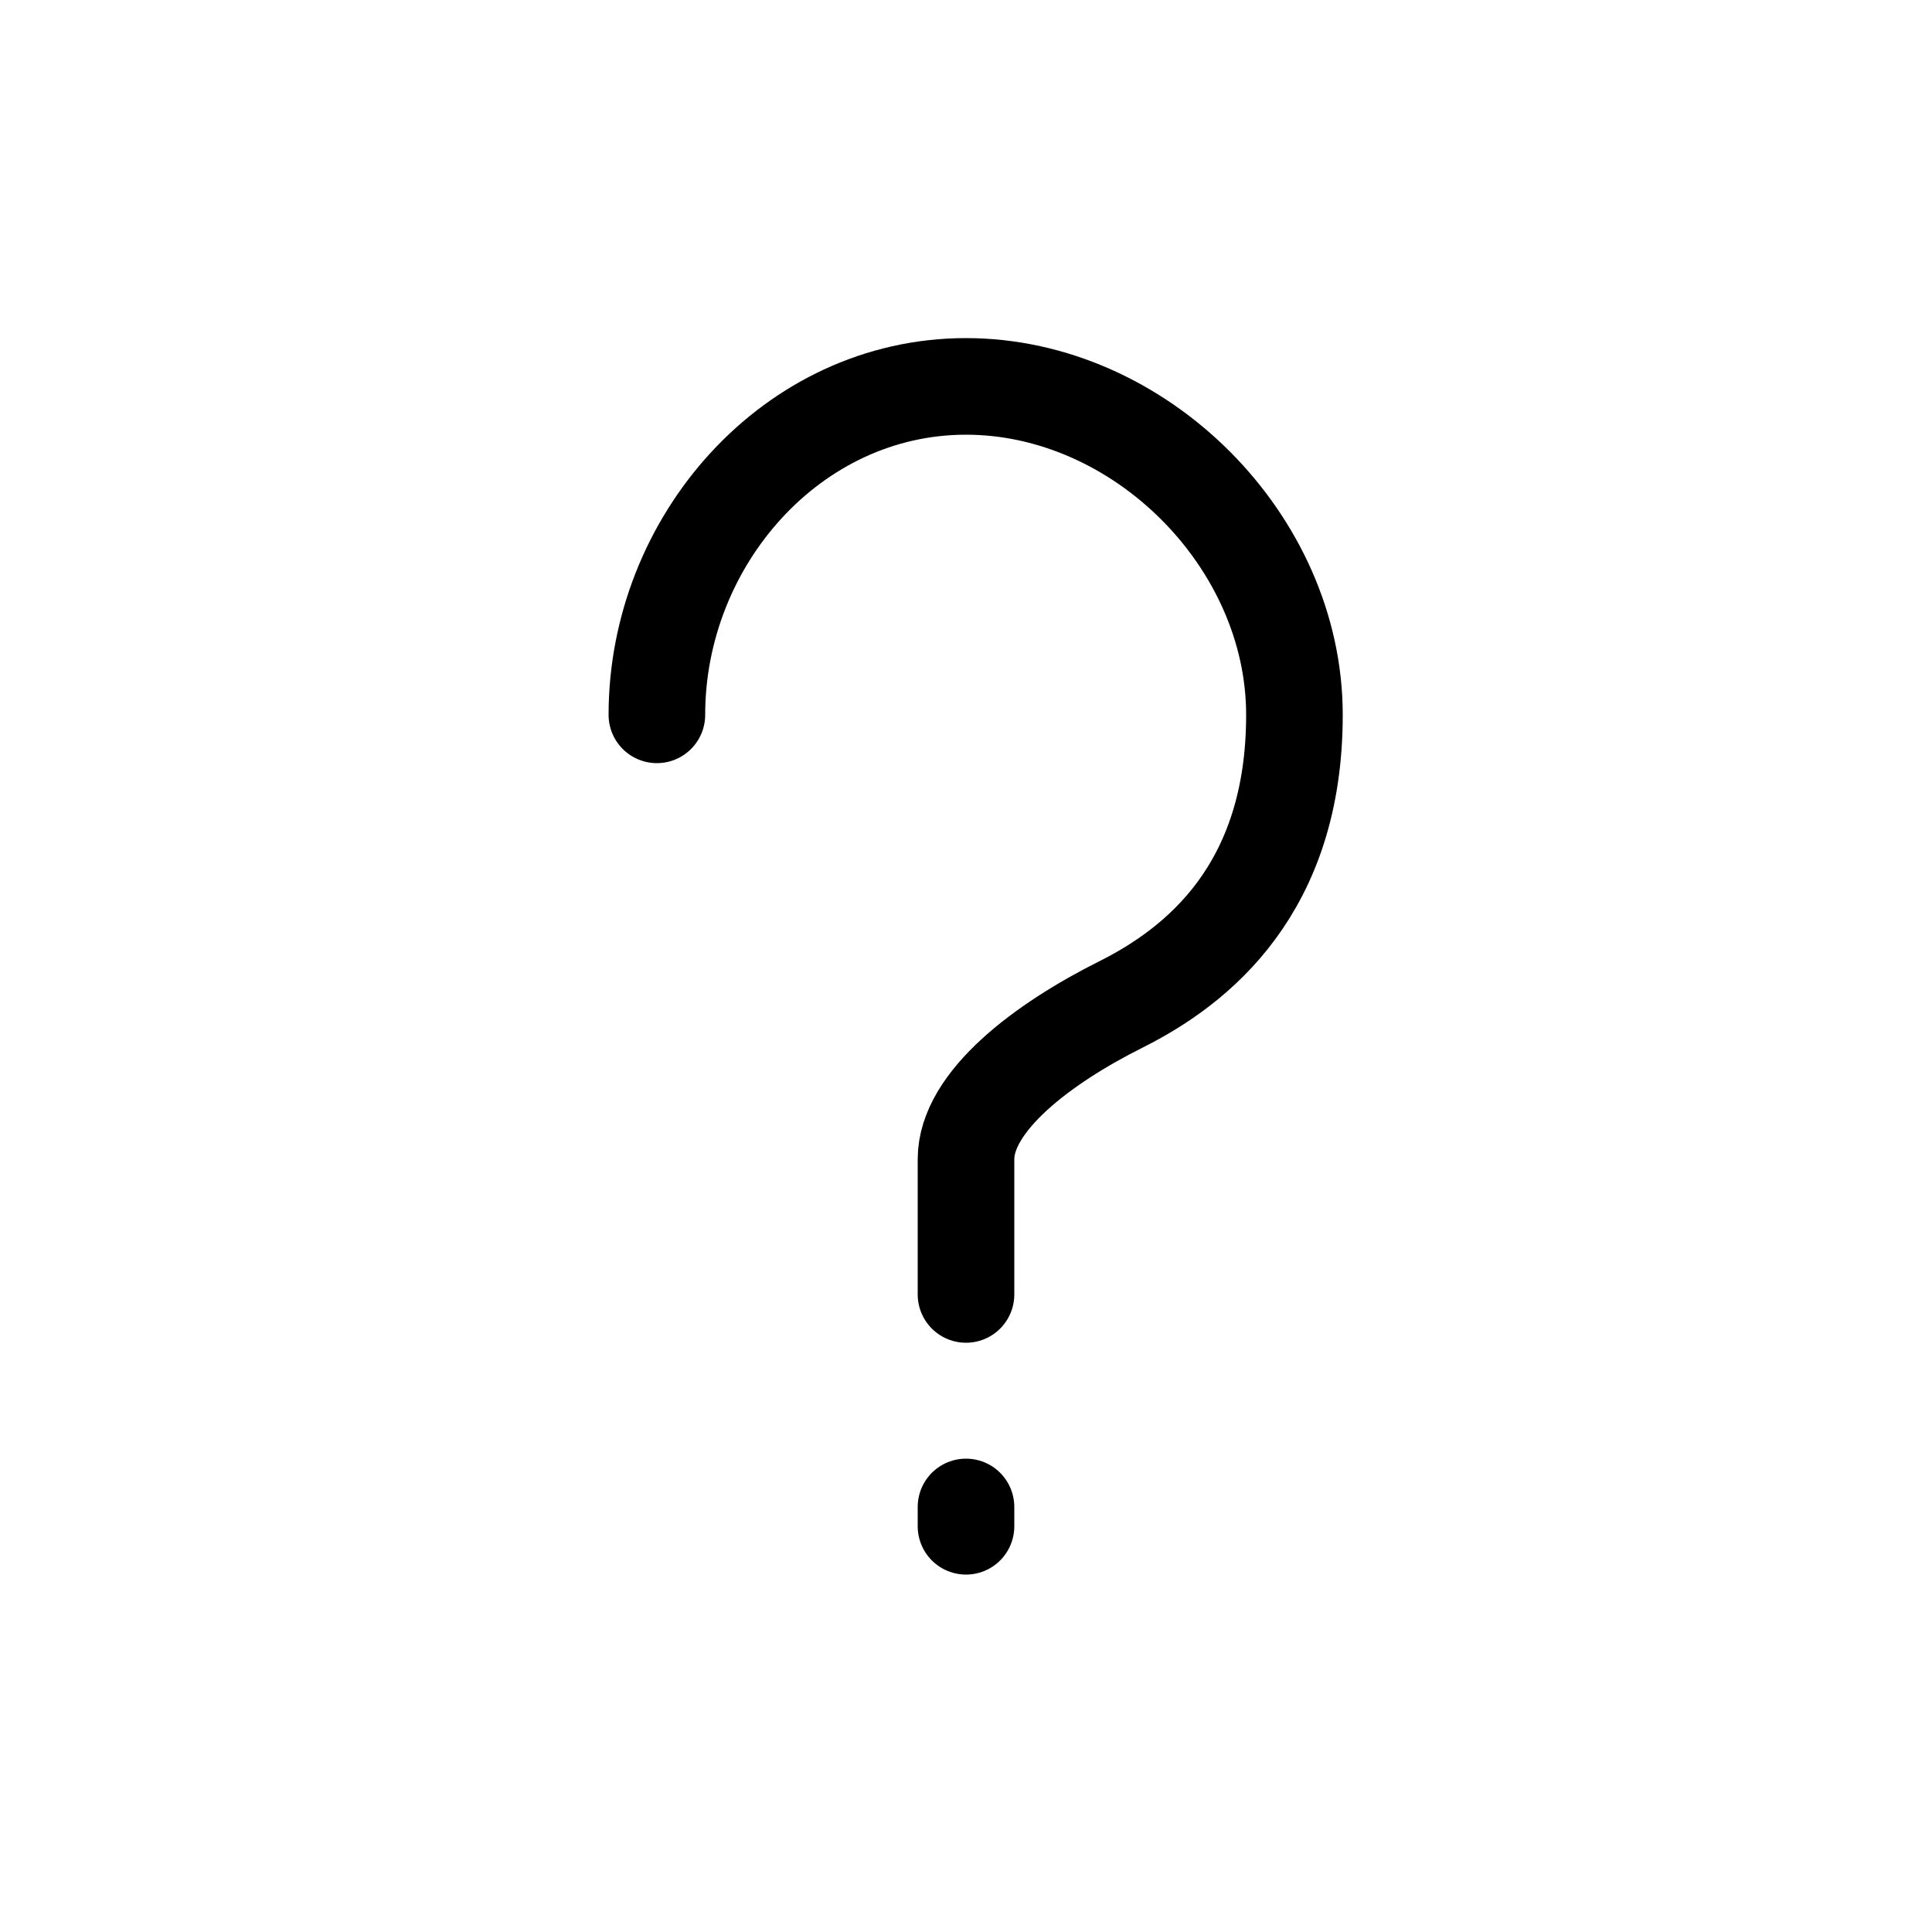
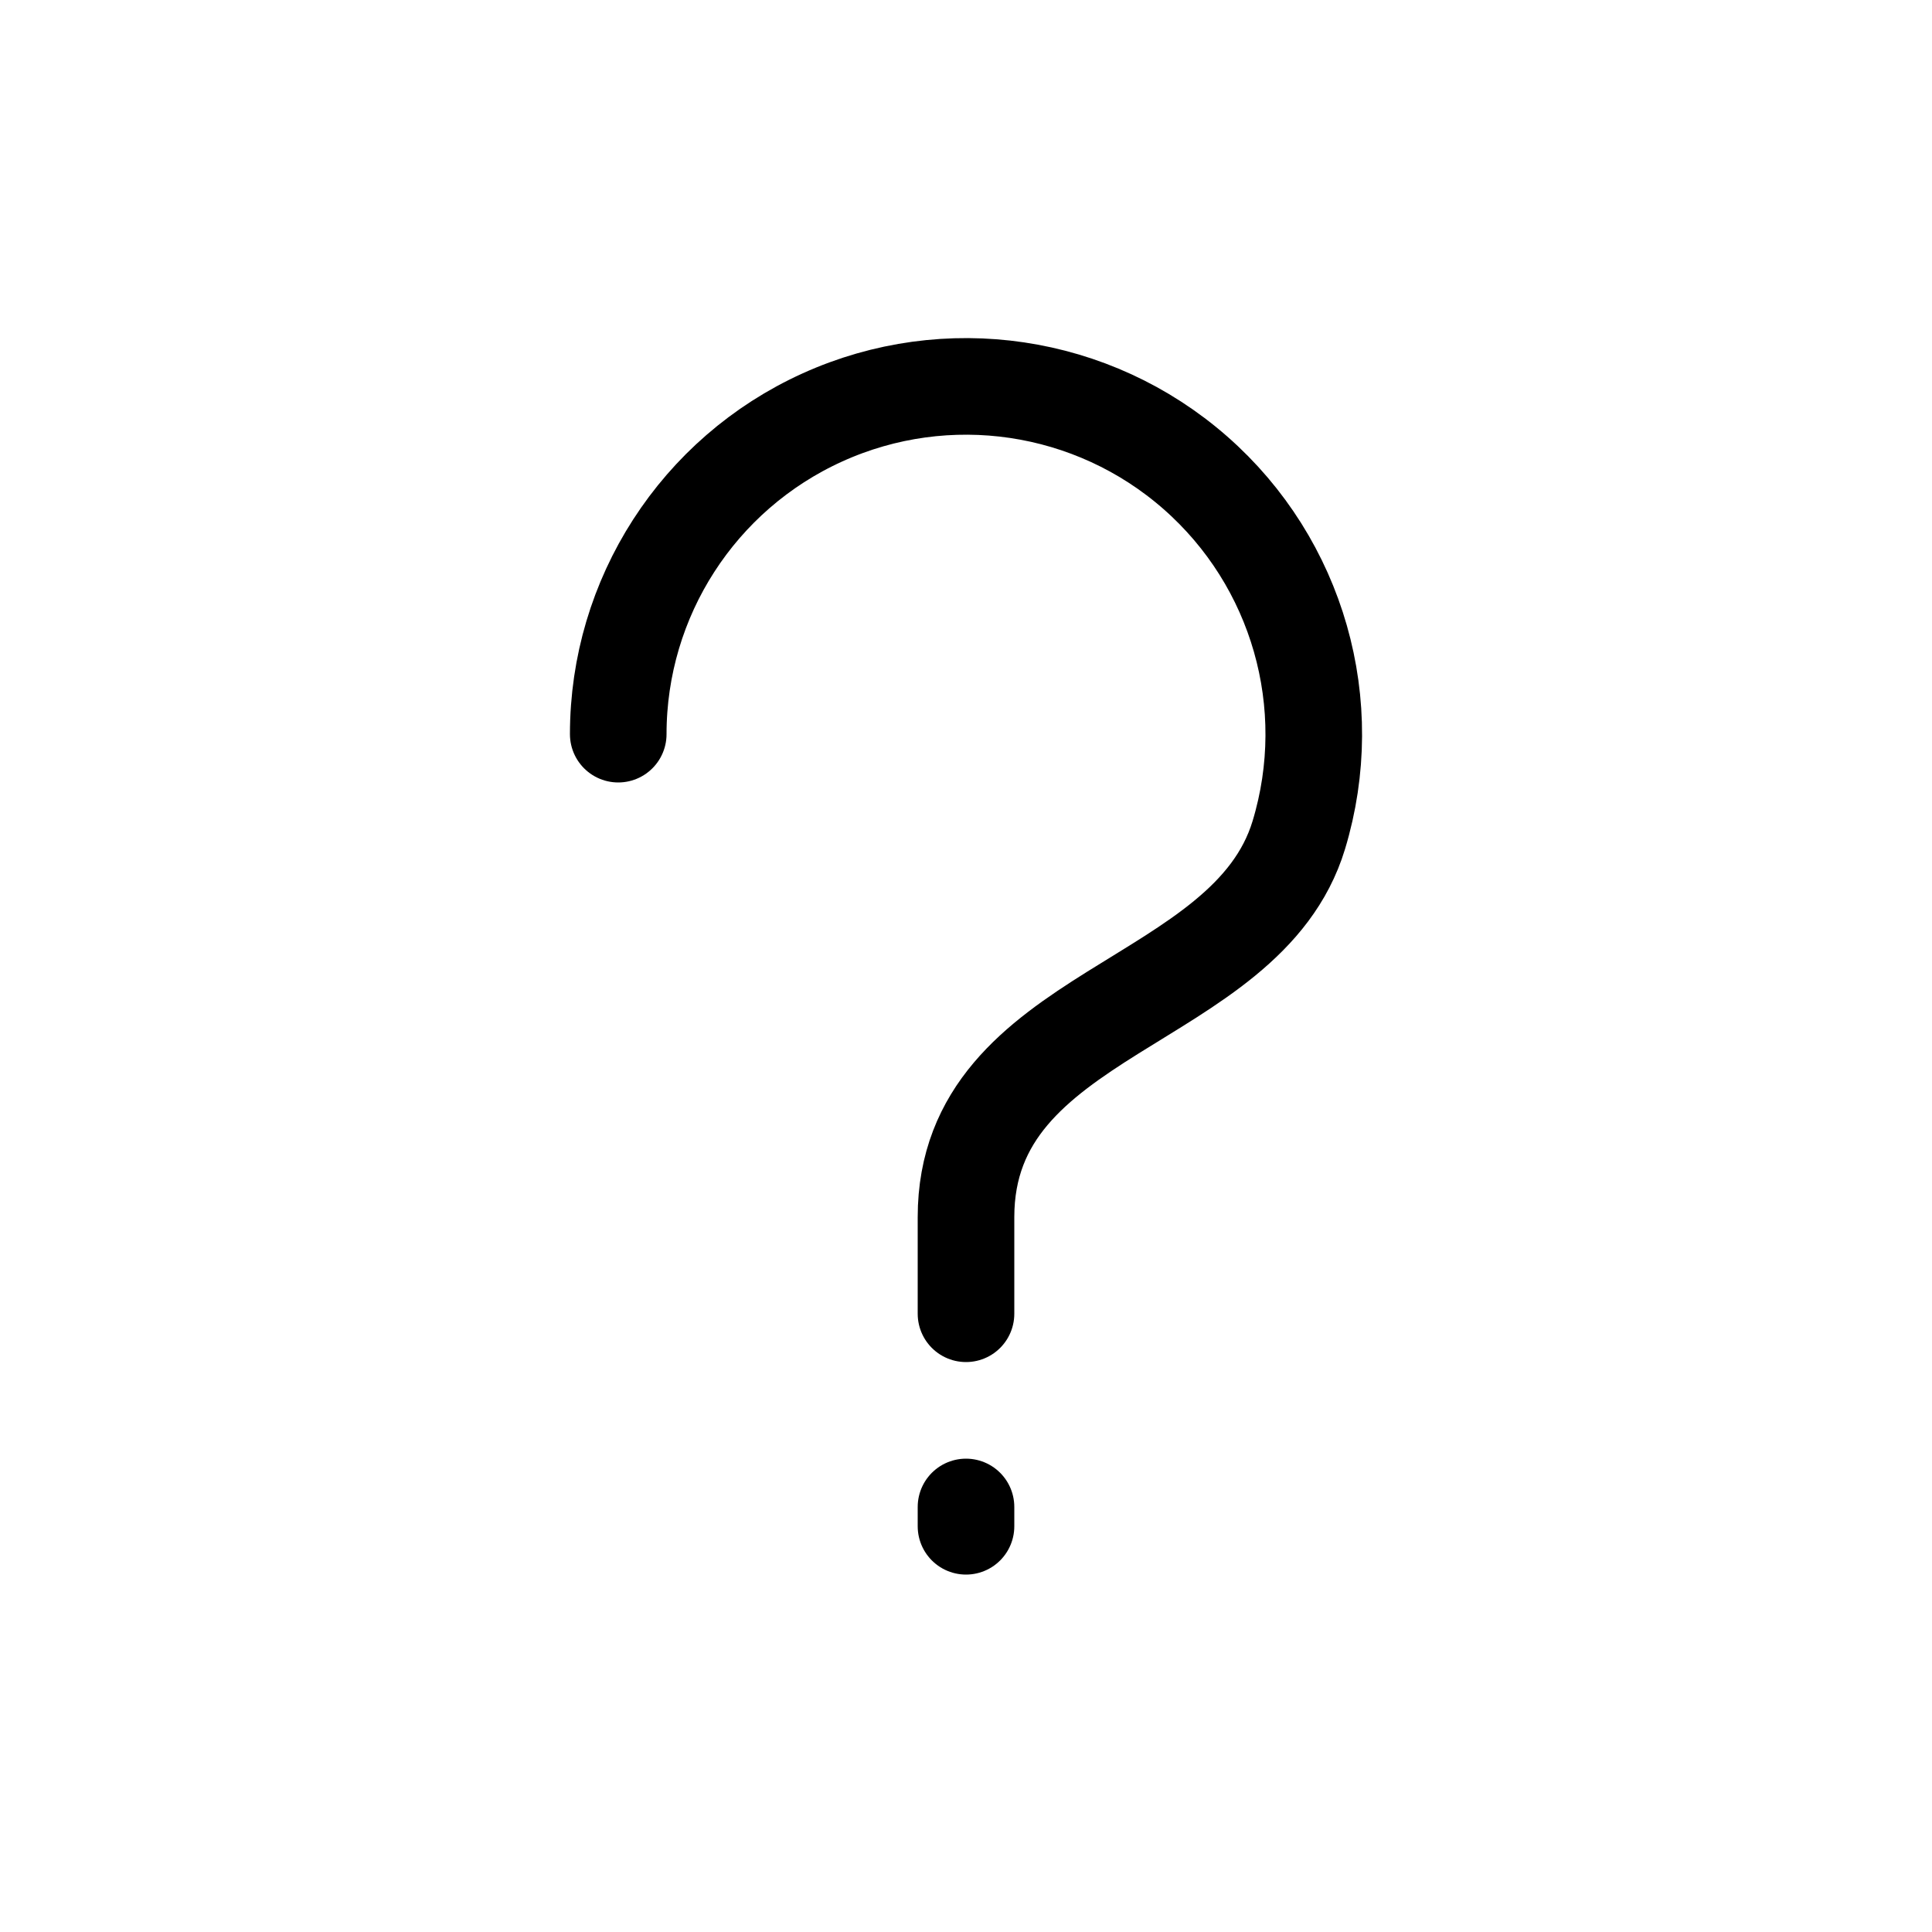
<svg xmlns="http://www.w3.org/2000/svg" viewBox="0 0 100 100">
-   <path fill="none" stroke="currentColor" stroke-linecap="round" stroke-linejoin="round" stroke-width="5" d="M34 37c0-9 7-17 16-17s17 8 17 17-5 13-9 15-8 5-8 8v7m0 11v1" />
+   <path fill="none" stroke="currentColor" stroke-linecap="round" stroke-linejoin="round" stroke-width="5" d="M32 38a18 18 0 1135.225 5.225C64.52 52.138 50 52.225 50 63v5m0 10v1" />
</svg>
